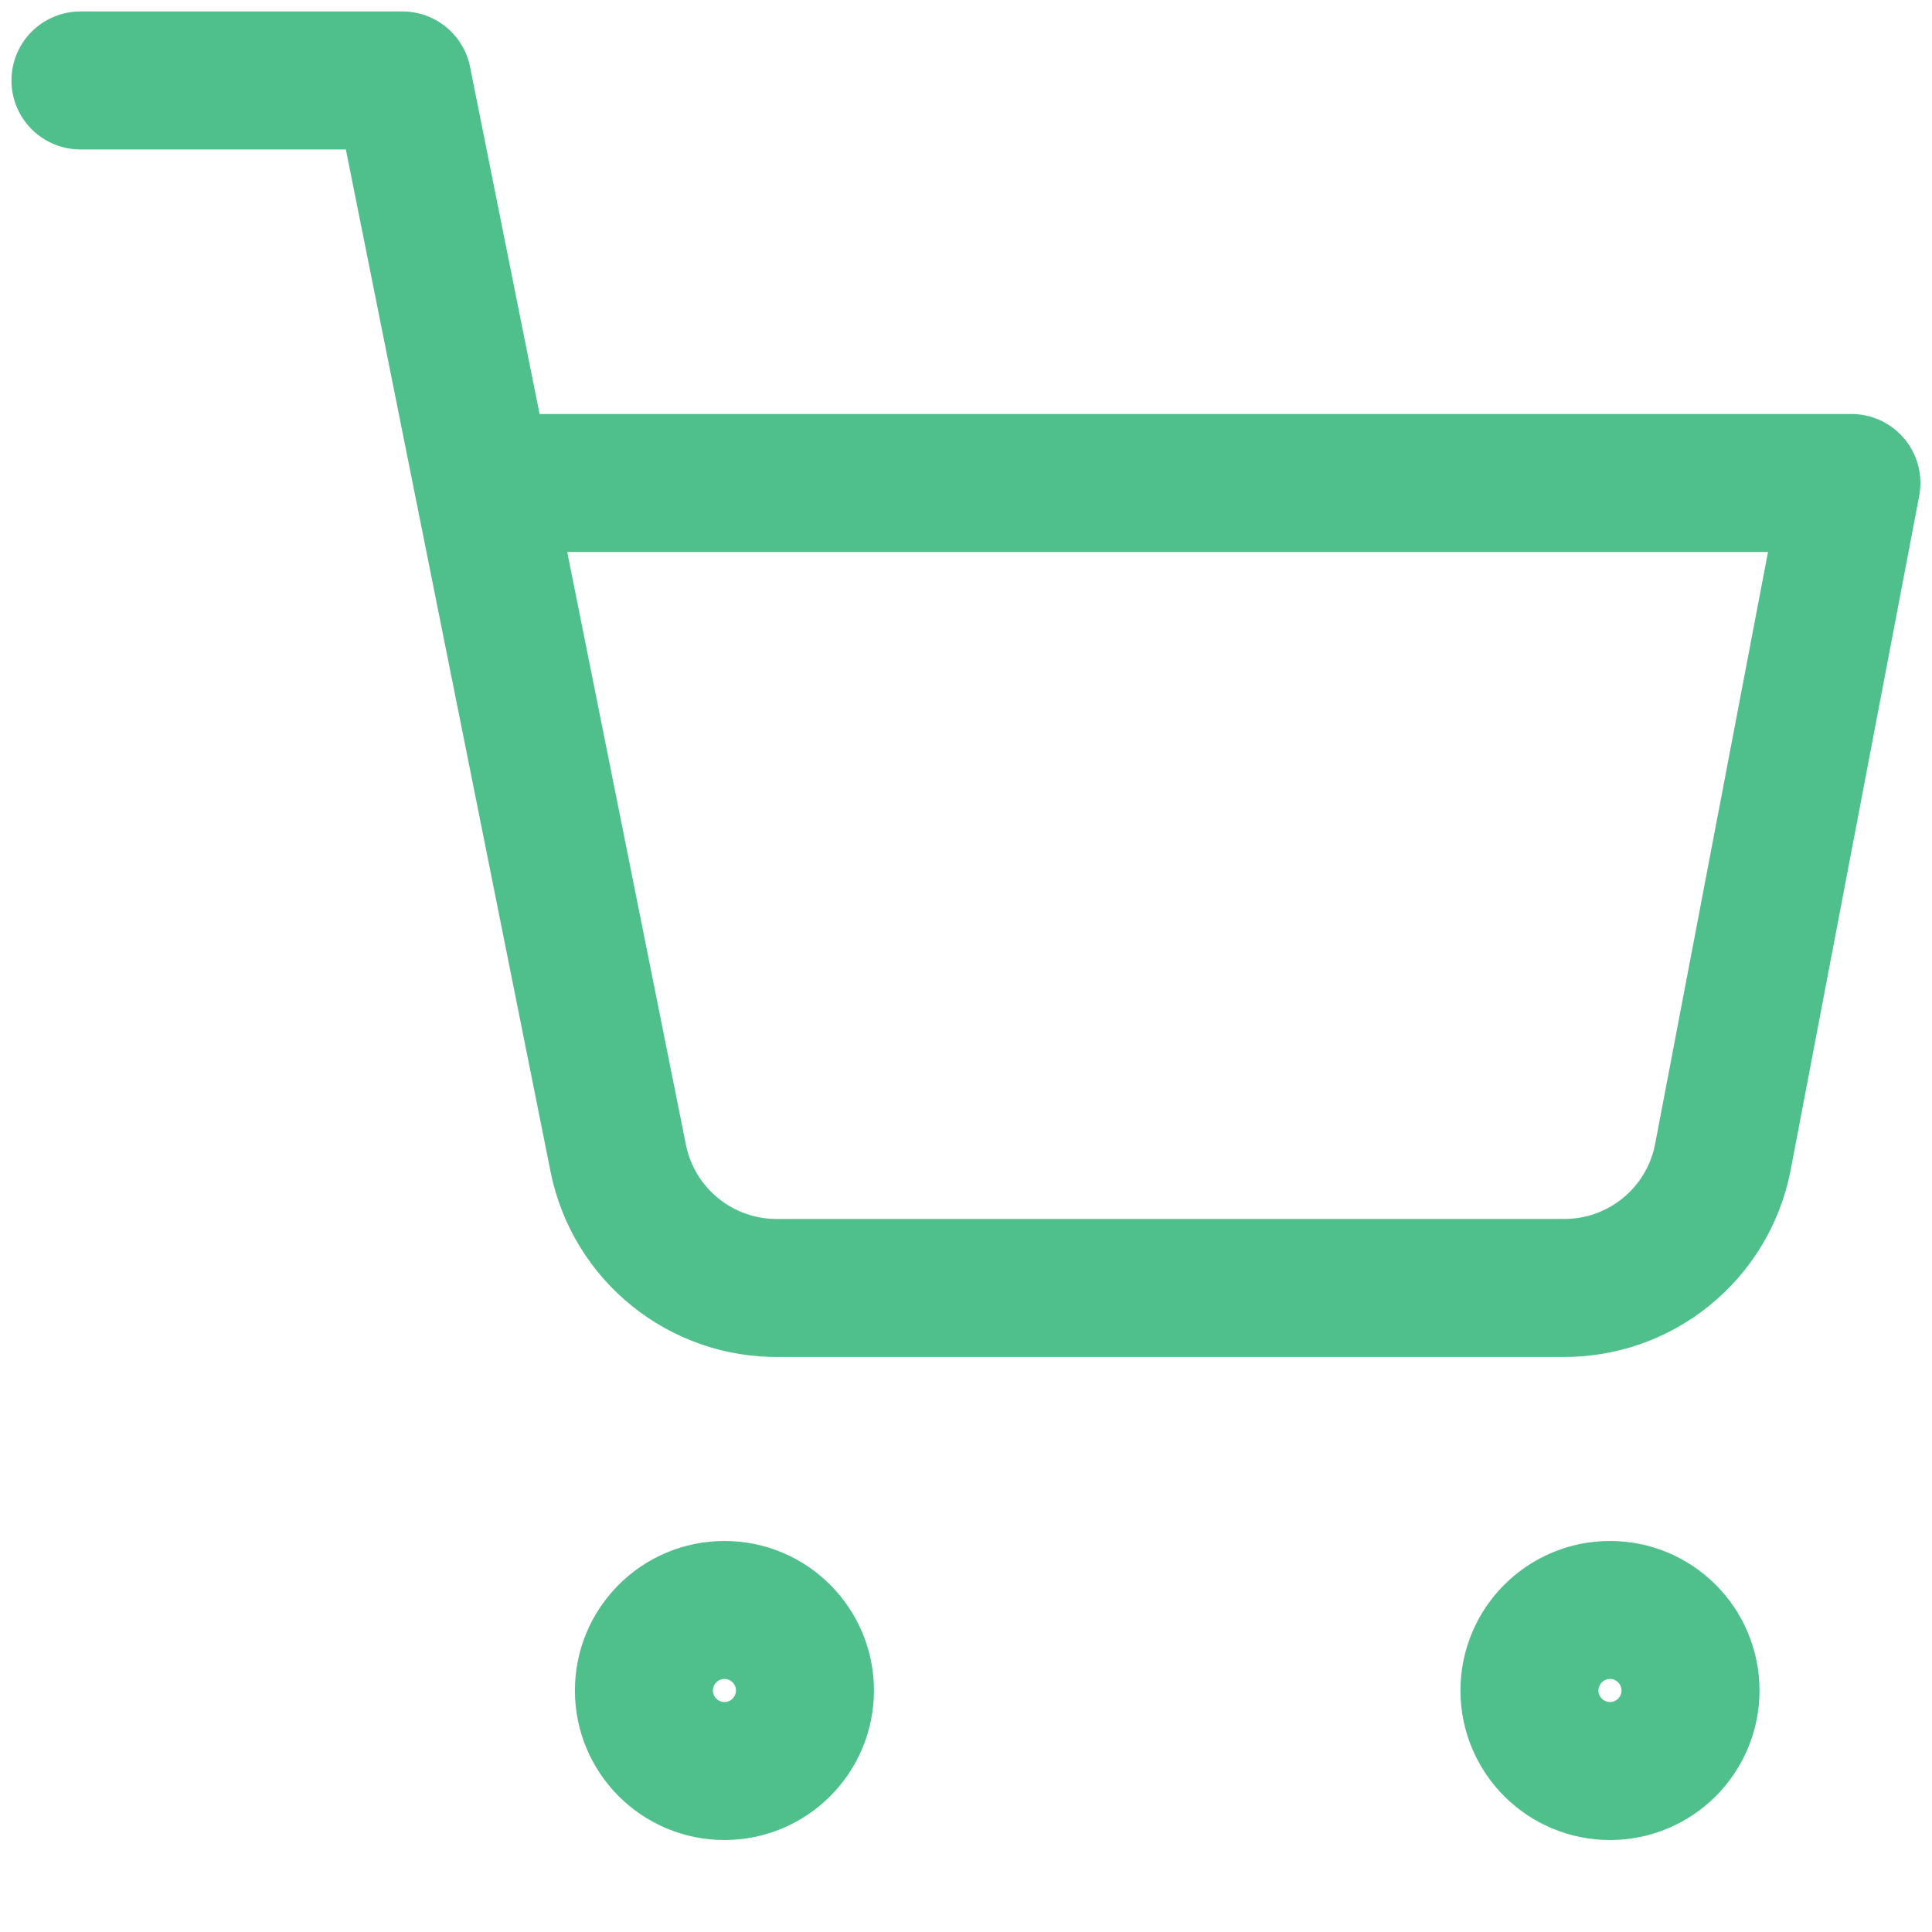
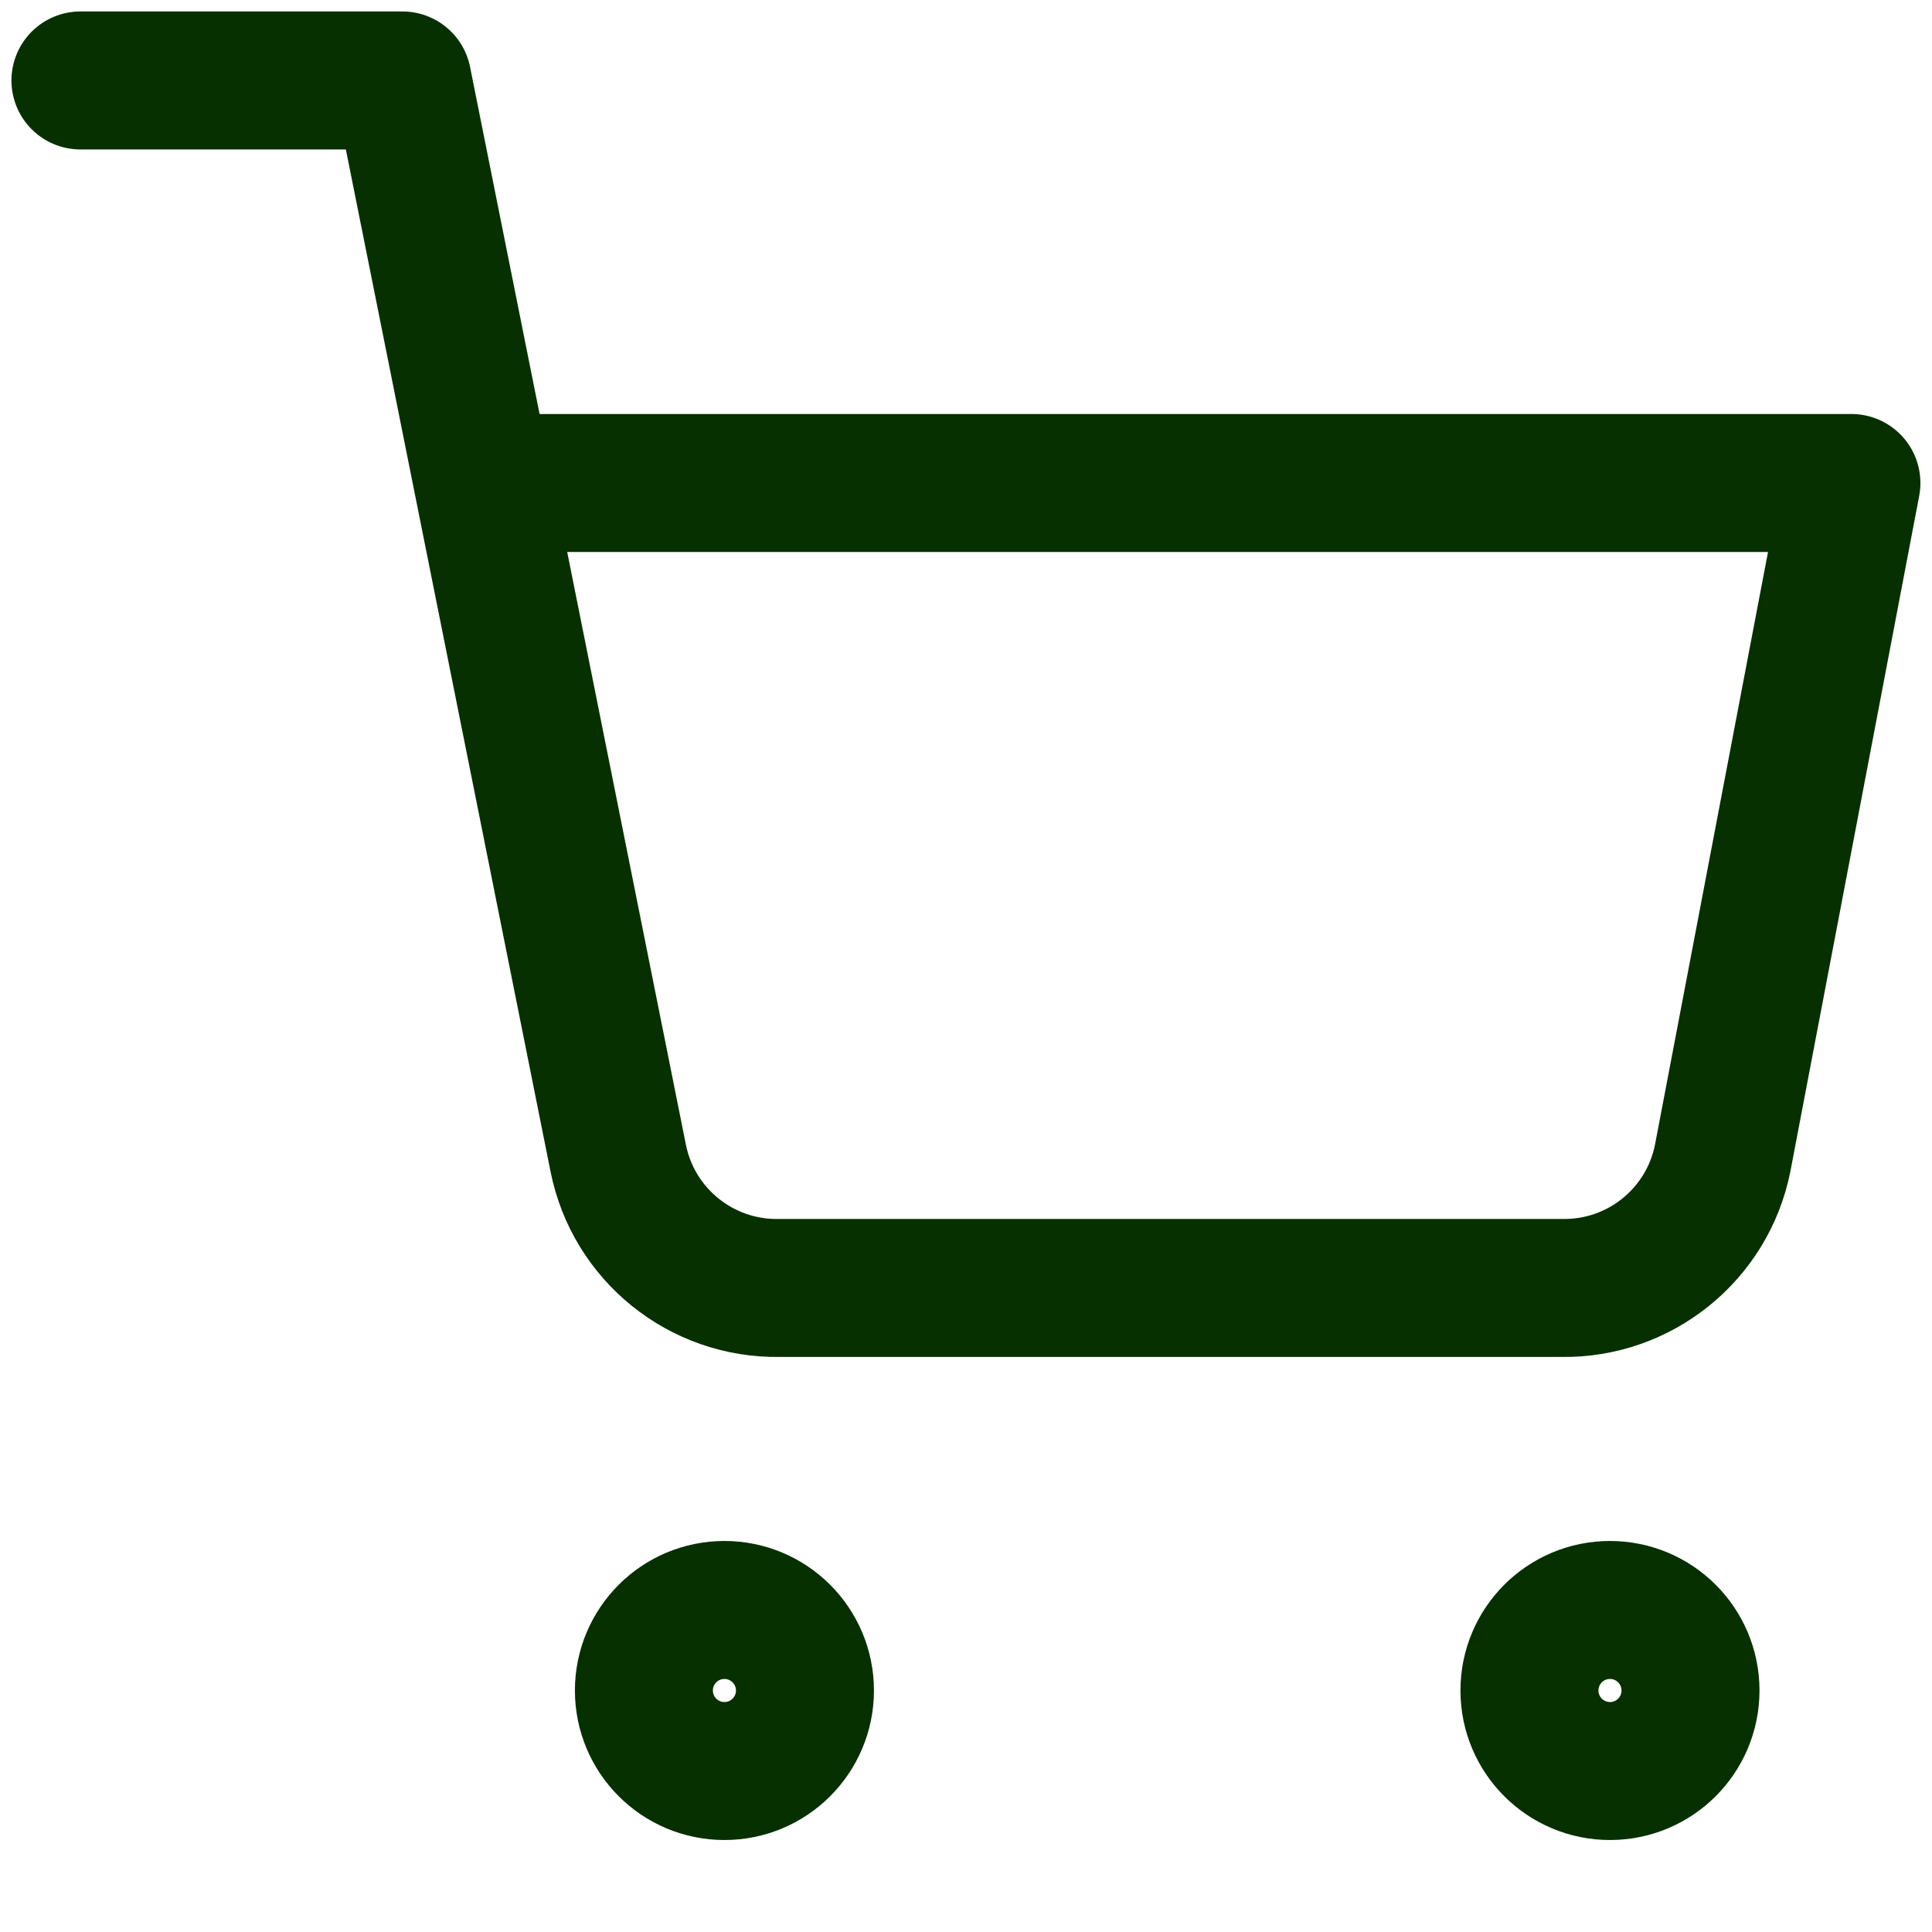
<svg xmlns="http://www.w3.org/2000/svg" width="18" height="18" viewBox="0 0 14 14" fill="none">
-   <path d="M.583.583h2.333l1.564 7.81a1.17 1.17 0 0 0 1.166.94h5.67a1.17 1.17 0 0 0 1.167-.94l.933-4.893H3.5m2.333 8.75a.583.583 0 1 1-1.167 0 .583.583 0 0 1 1.167 0m6.417 0a.583.583 0 1 1-1.167 0 .583.583 0 0 1 1.167 0" stroke="#4fbf8b" stroke-linecap="round" stroke-linejoin="round" />
+   <path d="M.583.583h2.333l1.564 7.81a1.17 1.17 0 0 0 1.166.94h5.67a1.17 1.17 0 0 0 1.167-.94l.933-4.893H3.5m2.333 8.75a.583.583 0 1 1-1.167 0 .583.583 0 0 1 1.167 0m6.417 0a.583.583 0 1 1-1.167 0 .583.583 0 0 1 1.167 0" stroke="#073000" stroke-linecap="round" stroke-linejoin="round" />
</svg>
